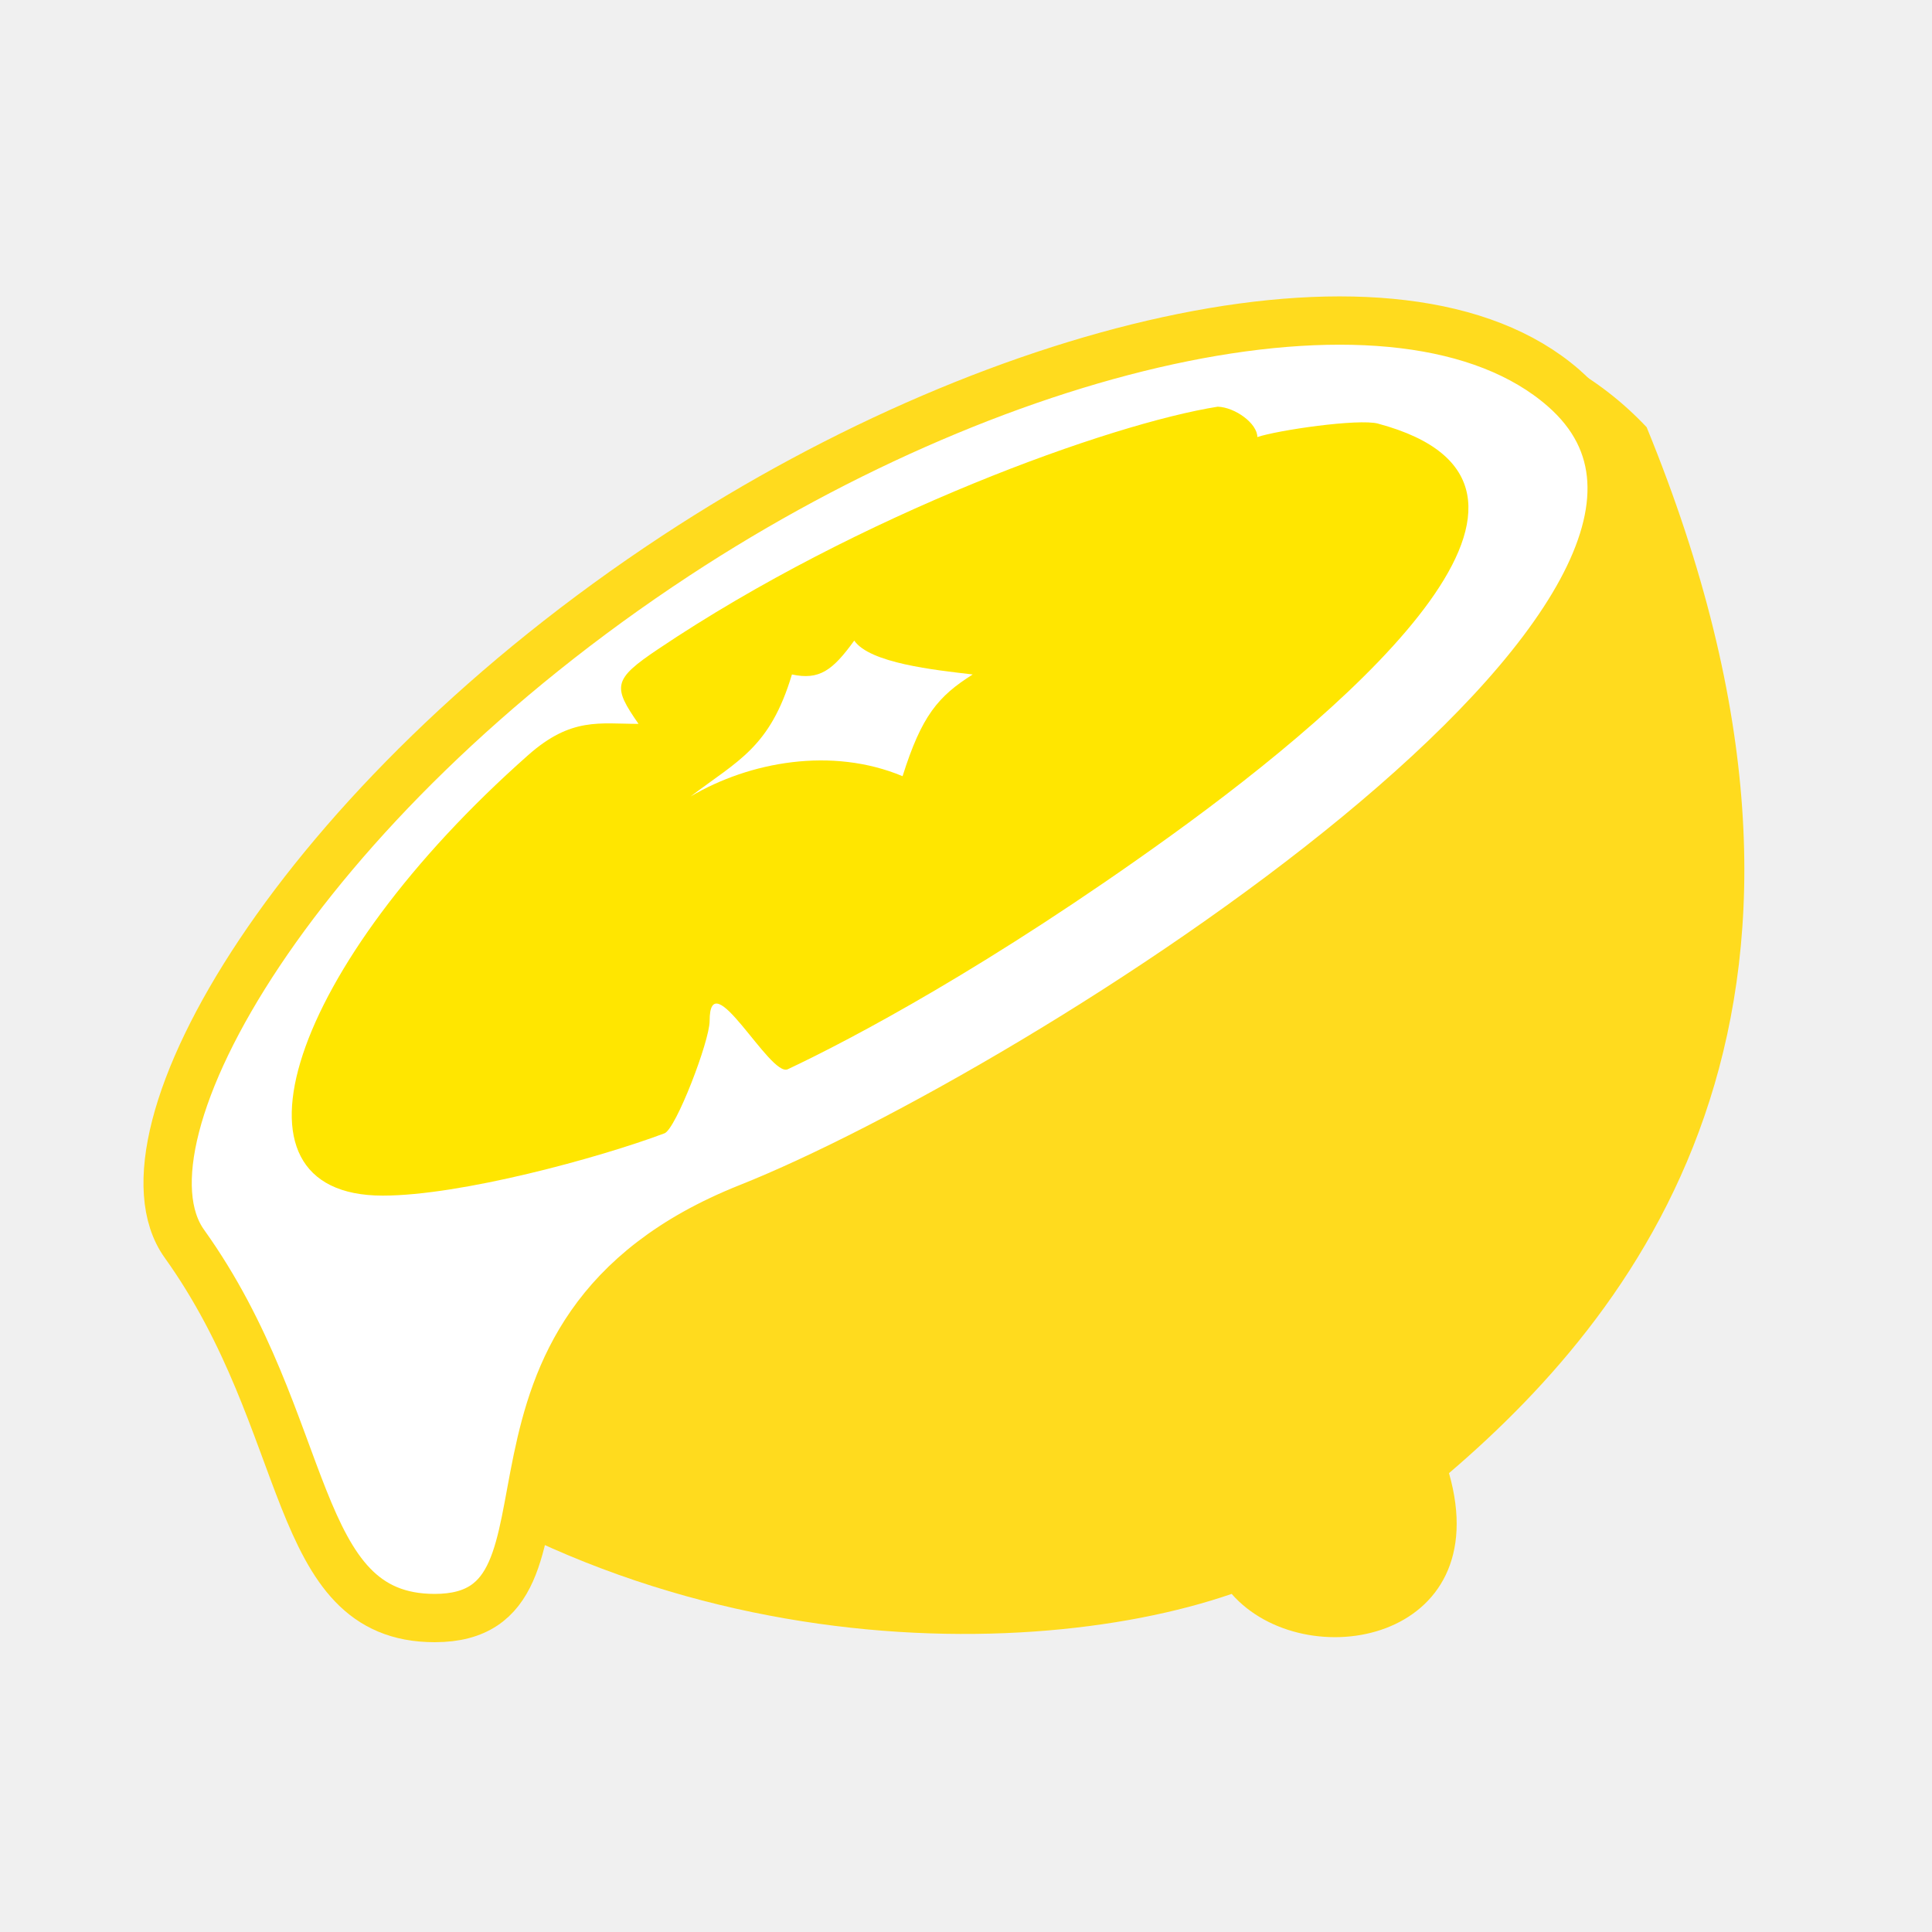
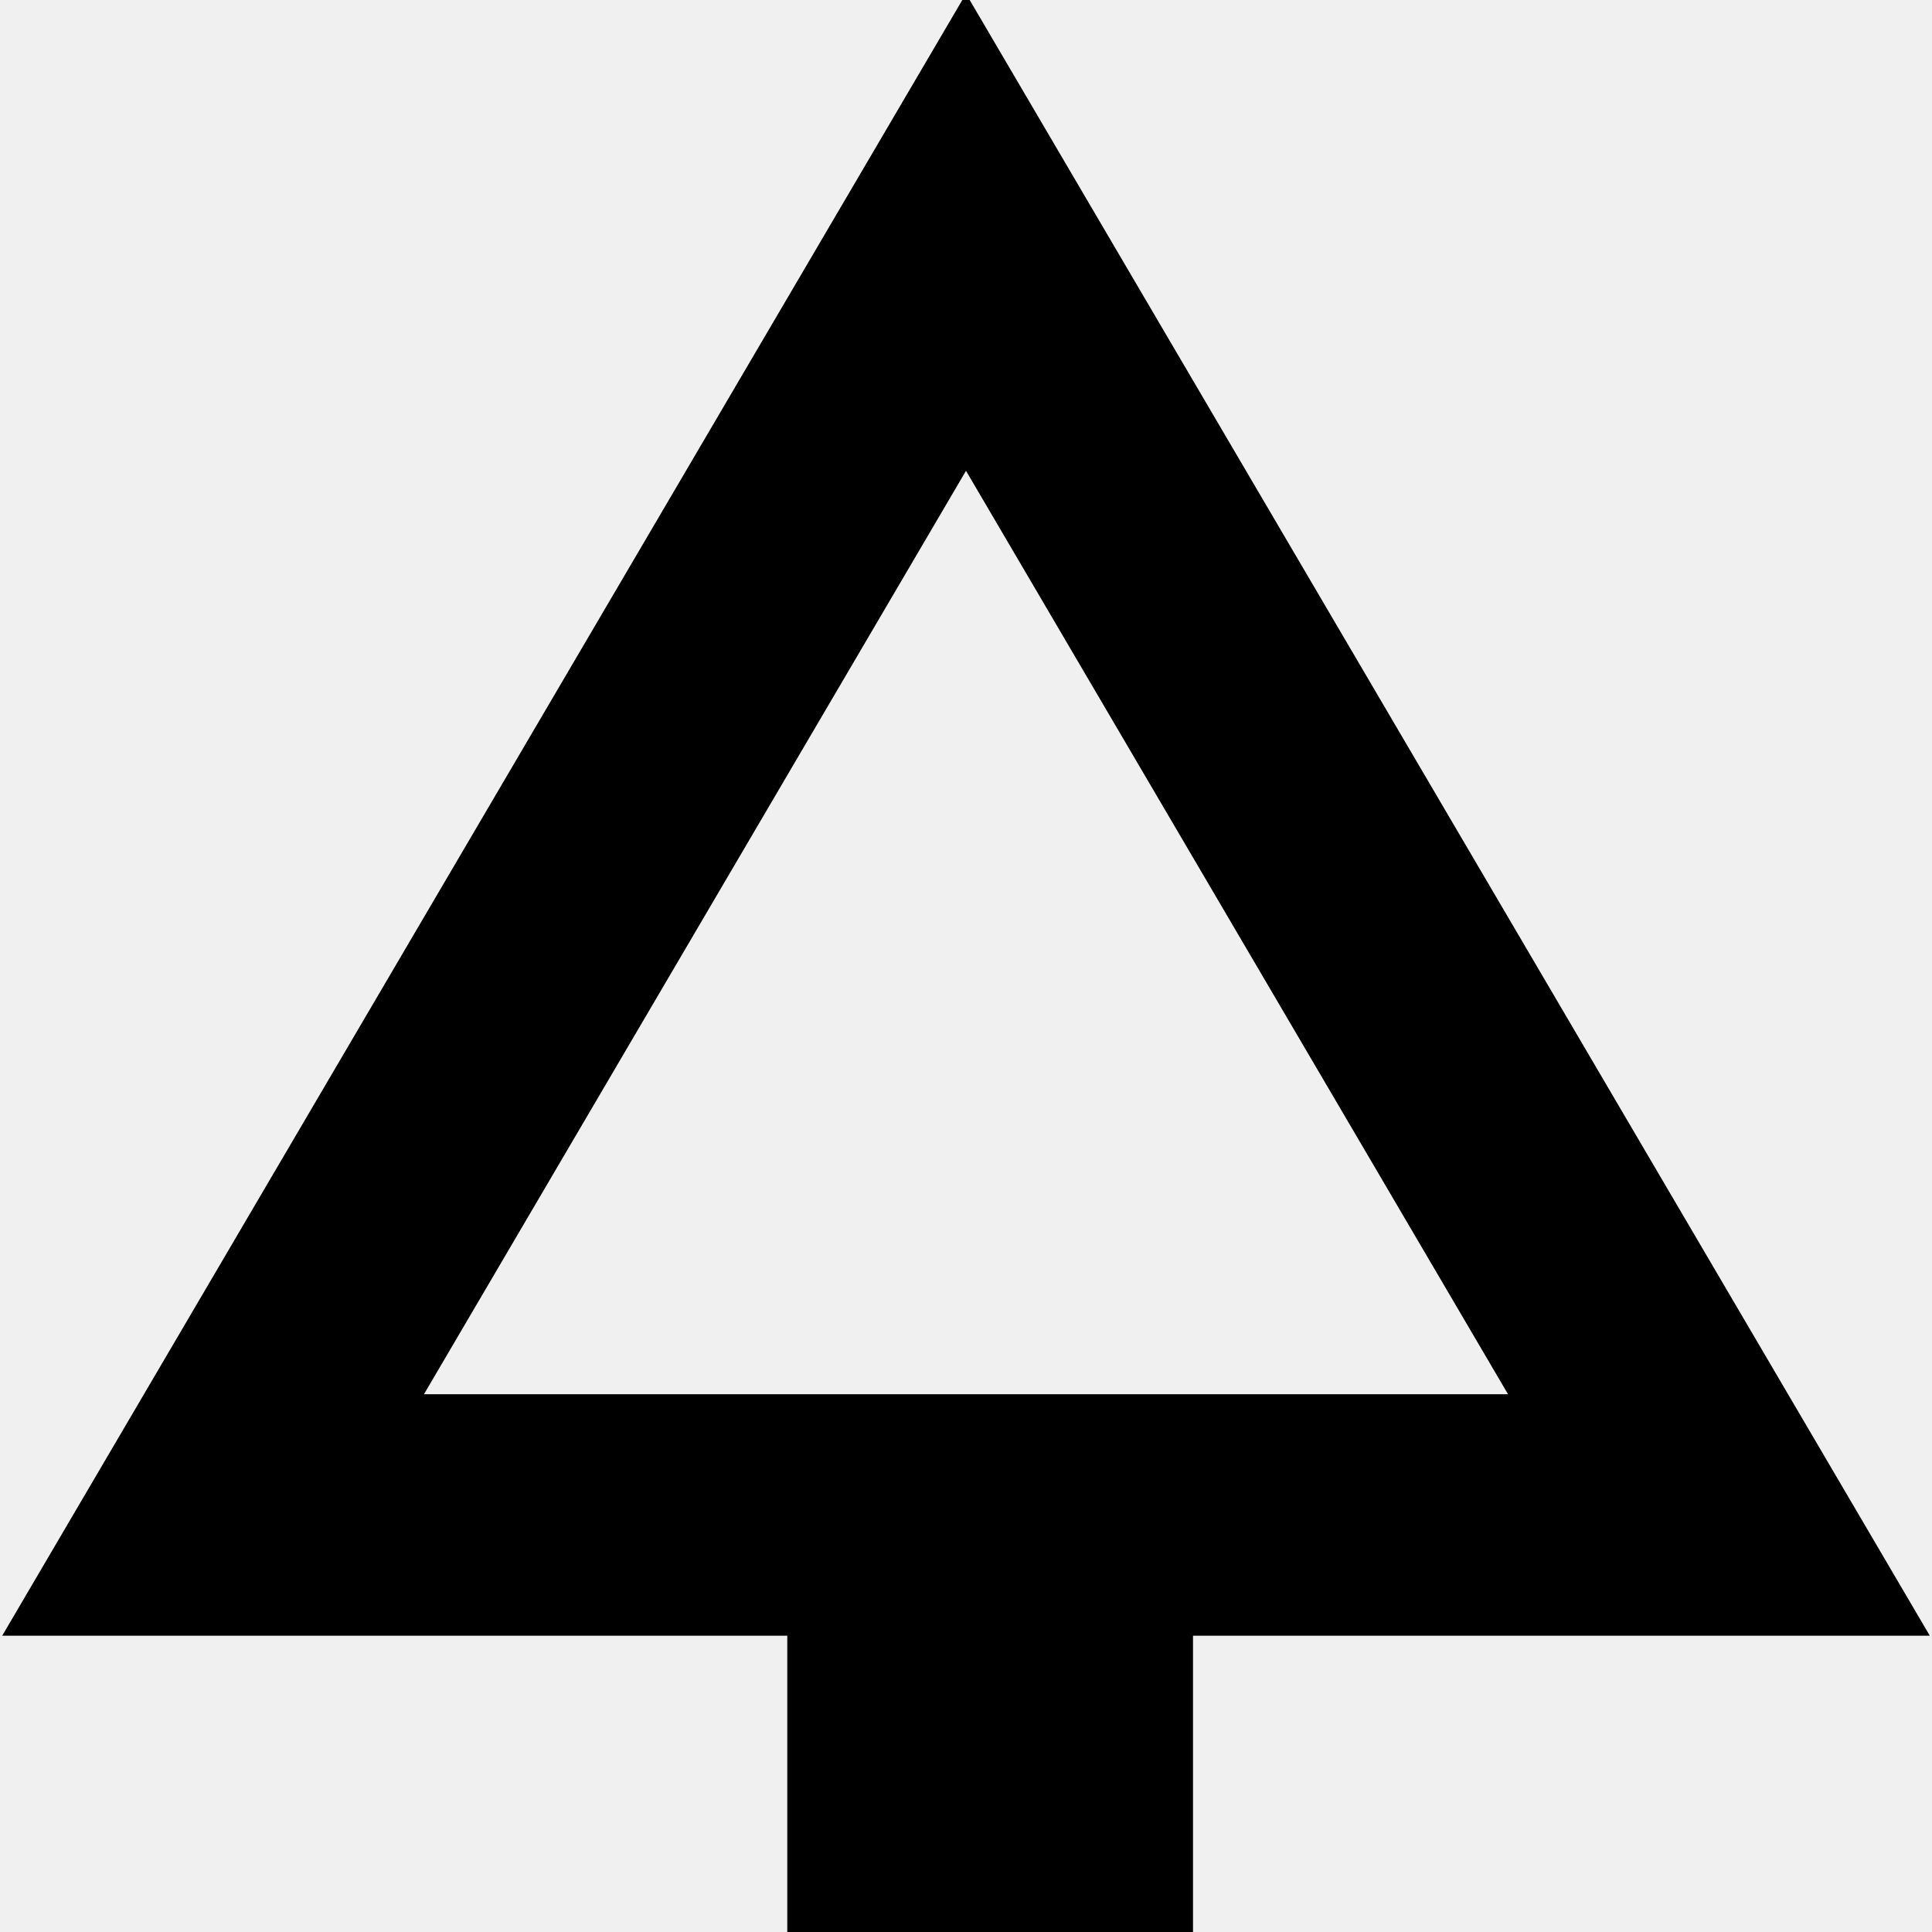
- <svg xmlns="http://www.w3.org/2000/svg" width="40" height="40" fill="none">
-   <path d="M34.092 8.845C38.929 20.652 34.092 27 30 30.5c1 3.5-2.986 4.222-4.5 2.5-4.457 1.537-13.512 1.487-20-5C2 24.5 4.73 16.714 14 11.5c8-4.5 16-7 20.092-2.655Z" fill="#FFDB1E" />
-   <path d="M14 11.5c6.848-4.497 15.025-6.38 18.368-3.47C37.5 12.5 21.5 22.612 15.5 25c-6.5 2.587-3 8.5-6.5 8.5-3 0-2.5-4-5.183-7.75C2.232 23.535 6.16 16.648 14 11.5Z" fill="#fff" stroke="#FFDB1E" />
-   <path d="M28.535 8.772c4.645 1.25-.365 5.695-4.303 8.536-3.732 2.692-6.606 4.21-7.923 4.83-.366.173-1.617-2.252-1.617-1 0 .417-.7 2.238-.934 2.326-1.365.512-4.223 1.29-5.835 1.29-3.491 0-1.923-4.754 3.014-9.122.892-.789 1.478-.645 2.283-.645-.537-.773-.534-.917.403-1.546C17.79 10.64 23 8.77 25.212 8.42c.366.014.82.35.82.629.41-.14 2.095-.388 2.503-.278Z" fill="#FFE600" />
-   <path d="M14.297 16.49c.985-.747 1.644-1.01 2.099-2.526.566.121.841-.08 1.29-.701.324.466 1.657.608 2.453.701-.715.451-1.057.852-1.452 2.106-1.464-.611-3.167-.302-4.39.42Z" fill="#fff" />
+ <svg xmlns="http://www.w3.org/2000/svg" width="800" height="800" viewBox="0 0 800 800" fill="none">
+   <g clip-path="url(#clip0_1_2)">
+     <path d="M88.231 627.322L400 96.175L711.769 627.322H444V751.913H376V627.322H88.231Z" stroke="black" stroke-width="100" />
+   </g>
+   <defs>
+     <clipPath id="clip0_1_2">
+       <rect width="800" height="800" fill="white" />
+     </clipPath>
+   </defs>
</svg>
